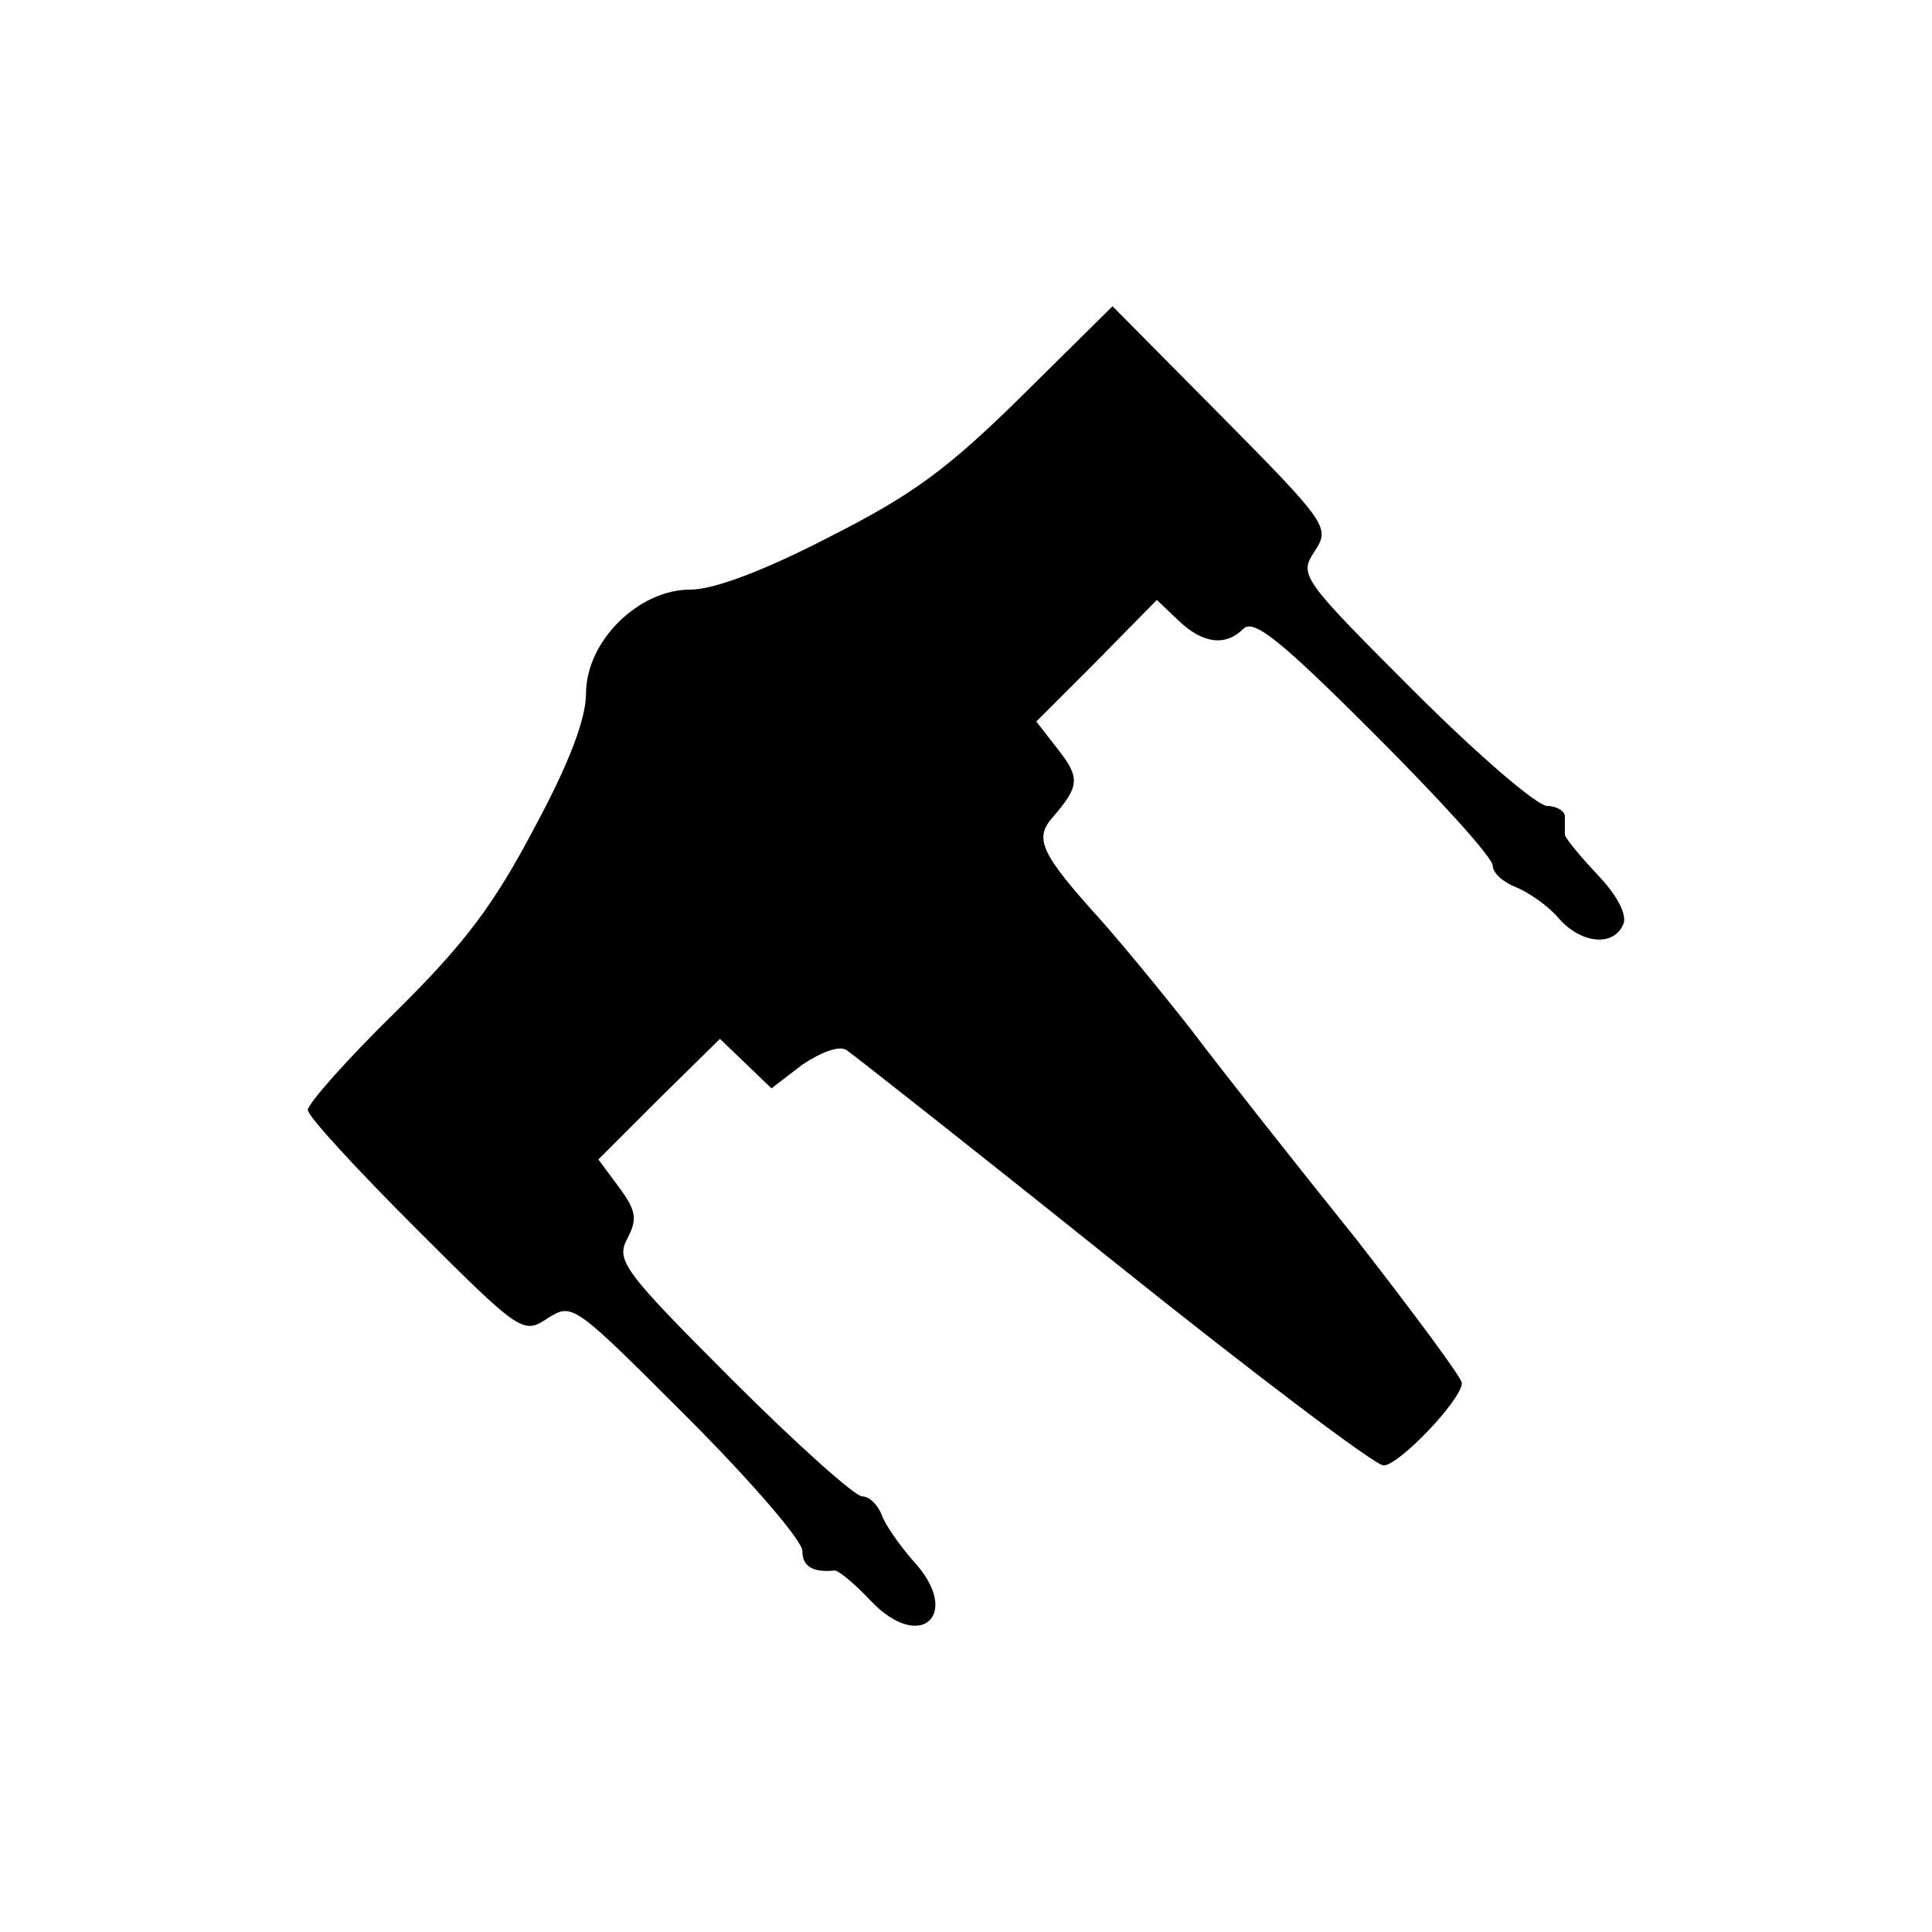
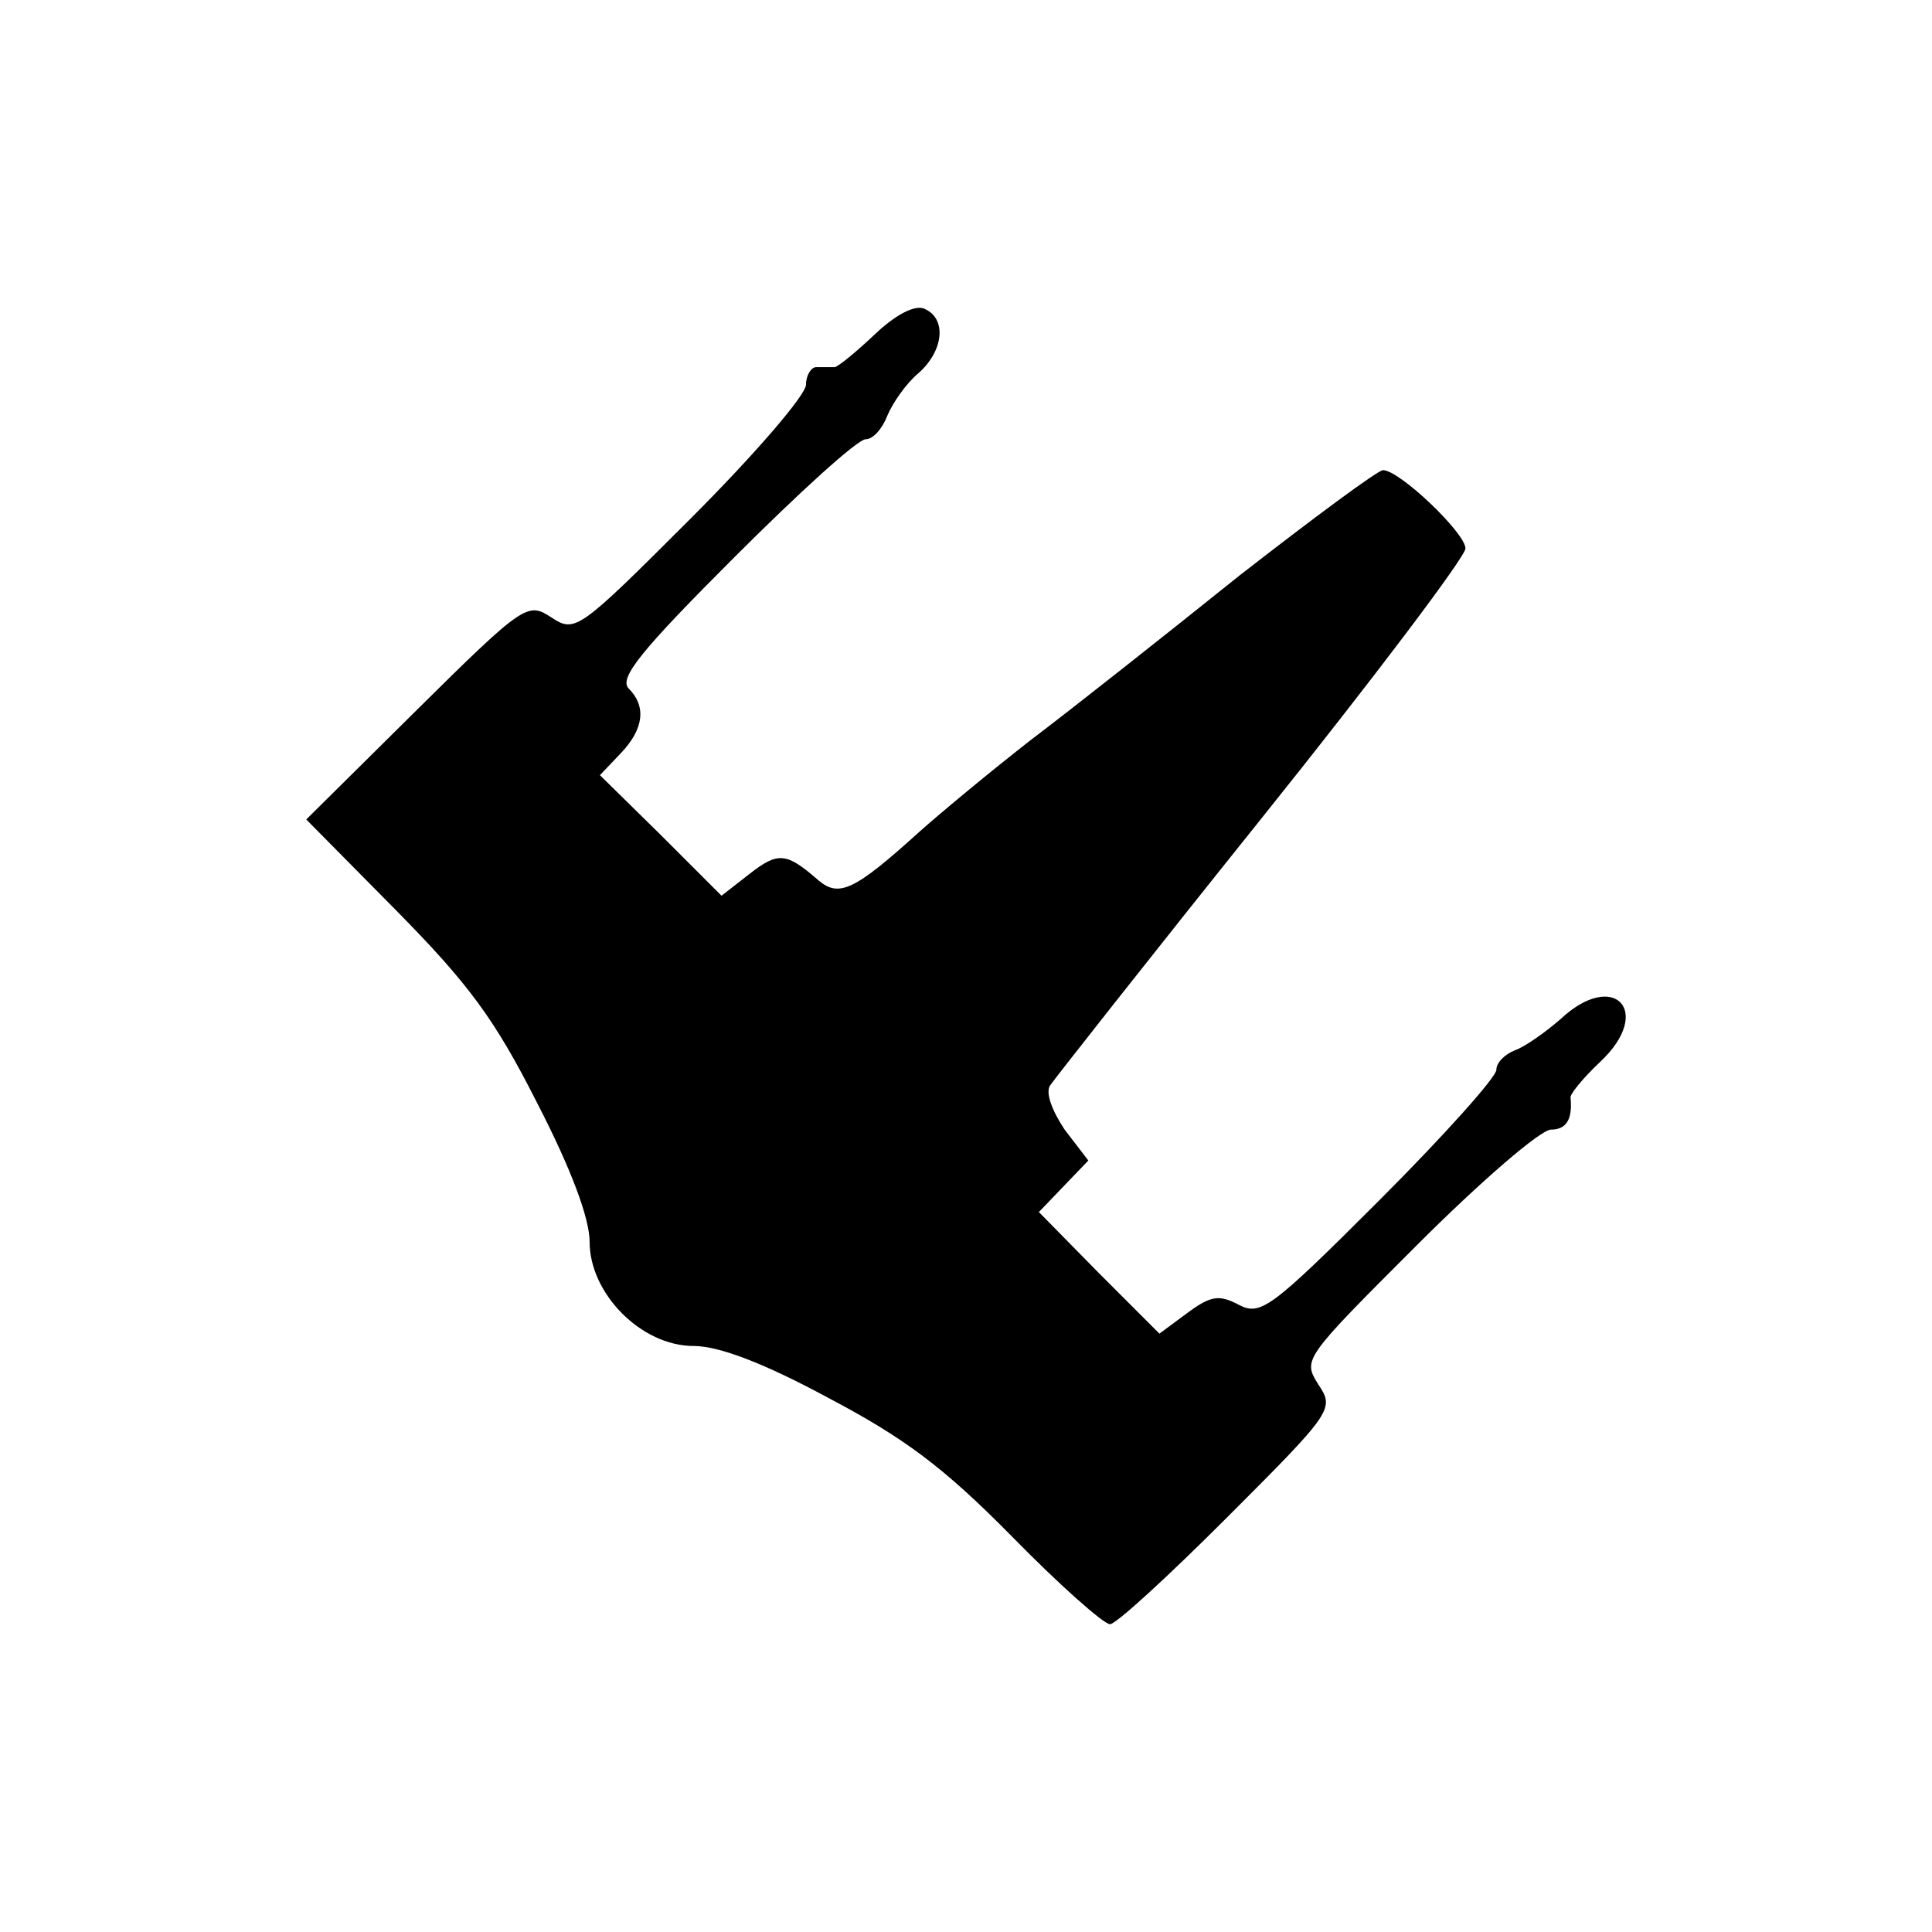
<svg xmlns="http://www.w3.org/2000/svg" width="1500px" height="1500px" version="1.1" id="svg2">
  <defs id="defs8" />
-   <path unicode="" glyph-name="set-LEG" d="m 675.773,1242.578 c -12.8,-13.6 -25.6,-24 -28,-23.2 -16.8,1.6 -24.8,-3.2 -24.8,-15.2 0,-8 -40,-54.4 -89.6,-104 -88,-88 -88.8,-88.8 -108,-76.8 -19.2,12.8 -20.8,12 -103.2,-70.4 -45.6,-45.6 -83.2,-86.4 -83.2,-91.2 0,-4.8 30.4,-39.2 68,-76 54.4,-53.6 76.8,-84 108,-143.2 27.2,-50.4 40,-84.8 40,-104 0,-40.8 40.8,-80.8 80.8,-80.8 18.4,0 56.8,-14.4 108,-40.8 64.8,-32.8 92,-52.8 149.6,-109.6 l 70.4,-69.6 84.8,85.6 c 83.2,84 84,86.4 72,104.8 -12,18.4 -10.4,20.8 76.8,108 49.6,49.6 96,89.6 104,89.6 7.2,0 13.6,4 13.6,8 0,4.8 0,10.4 0,14.4 0.8,3.2 12,16.8 25.6,31.2 15.2,16 22.4,30.4 20,37.6 -7.2,18.4 -32.8,16 -50.4,-4 -8,-9.6 -23.2,-20 -32.8,-24 -10.4,-4 -18.4,-11.2 -18.4,-16.8 0,-6.4 -41.6,-52 -92,-102.4 -72,-72 -93.6,-89.6 -101.6,-81.6 -13.6,13.6 -31.2,12 -50.4,-6.4 l -16.8,-16 -46.4,47.2 -47.2,47.2 16.8,21.6 c 17.6,22.4 16.8,28.8 -4.8,53.6 -13.6,16 -8,28 37.6,78.4 13.6,15.2 45.6,53.6 71.2,86.4 24.8,32.8 82.4,105.6 128,162.4 44.8,57.6 81.6,107.2 81.6,111.2 0,12.8 -48.8,64 -60.8,64 -6.4,0 -100.8,-71.2 -209.6,-158.4 -108.8,-87.2 -202.4,-160.8 -207.2,-164 -5.6,-4 -20,1.6 -34.4,11.2 l -24,18.4 -40,-38.4 -47.2,46.4 -47.2,47.2 16,21.6 c 13.6,18.4 14.4,24.8 6.4,40 -8.8,16.8 -3.2,24.8 80.8,108.8 50.4,50.4 96,91.2 101.6,91.2 5.6,0 12,6.4 15.2,14.4 2.4,7.2 13.6,23.2 24,35.2 39.2,41.6 6.4,72.8 -32.8,31.2 z" id="path4" />
+   <path unicode="" glyph-name="set-LEG" d="m 1242.578,824.227 c -13.6,12.8 -24,25.6 -23.2,28 1.6,16.8 -3.2,24.8 -15.2,24.8 -8,0 -54.4,40 -104,89.6 -88,88 -88.8,88.8 -76.8,108 12.8,19.2 12,20.8 -70.4,103.2 -45.6,45.6 -86.4,83.2 -91.2,83.2 -4.8,0 -39.2,-30.4 -76,-68 -53.6,-54.4 -84,-76.8 -143.2,-108 -50.4,-27.2 -84.8,-40 -104,-40 -40.8,0 -80.8,-40.8 -80.8,-80.8 0,-18.4 -14.4,-56.8 -40.8,-108 -32.8,-64.8 -52.8,-92 -109.6,-149.6 l -69.6,-70.4 85.6,-84.8 c 84,-83.2 86.4,-84 104.8,-72 18.4,12 20.8,10.4 108,-76.8 49.6,-49.6 89.6,-96 89.6,-104 0,-7.2 4,-13.6 8,-13.6 4.8,0 10.4,0 14.4,0 3.2,-0.8 16.8,-12 31.2,-25.6 16,-15.2 30.4,-22.4 37.6,-20 18.4,7.2 16,32.8 -4,50.4 -9.6,8 -20,23.2 -24,32.8 -4,10.4 -11.2,18.4 -16.8,18.4 -6.4,0 -52,41.6 -102.4,92 -72,72 -89.6,93.6 -81.6,101.6 13.6,13.6 12,31.2 -6.4,50.4 l -16,16.8 47.2,46.4 47.2,47.2 21.6,-16.8 c 22.4,-17.6 28.8,-16.8 53.6,4.8 16,13.6 28,8 78.4,-37.6 15.2,-13.6 53.6,-45.6 86.4,-71.2 32.8,-24.8 105.6,-82.4 162.4,-128 57.6,-44.8 107.2,-81.6 111.2,-81.6 12.8,0 64,48.8 64,60.8 0,6.4 -71.2,100.8 -158.4,209.6 -87.2,108.8 -160.8,202.4 -164,207.2 -4,5.6 1.6,20 11.2,34.4 l 18.4,24 -38.4,40 46.4,47.2 47.2,47.2 21.6,-16 c 18.4,-13.6 24.8,-14.4 40,-6.4 16.8,8.8 24.8,3.2 108.8,-80.8 50.4,-50.4 91.2,-96 91.2,-101.6 0,-5.6 6.4,-12 14.4,-15.2 7.2,-2.4 23.2,-13.6 35.2,-24 41.6,-39.2 72.8,-6.4 31.2,32.8 z" id="path4" />
</svg>
